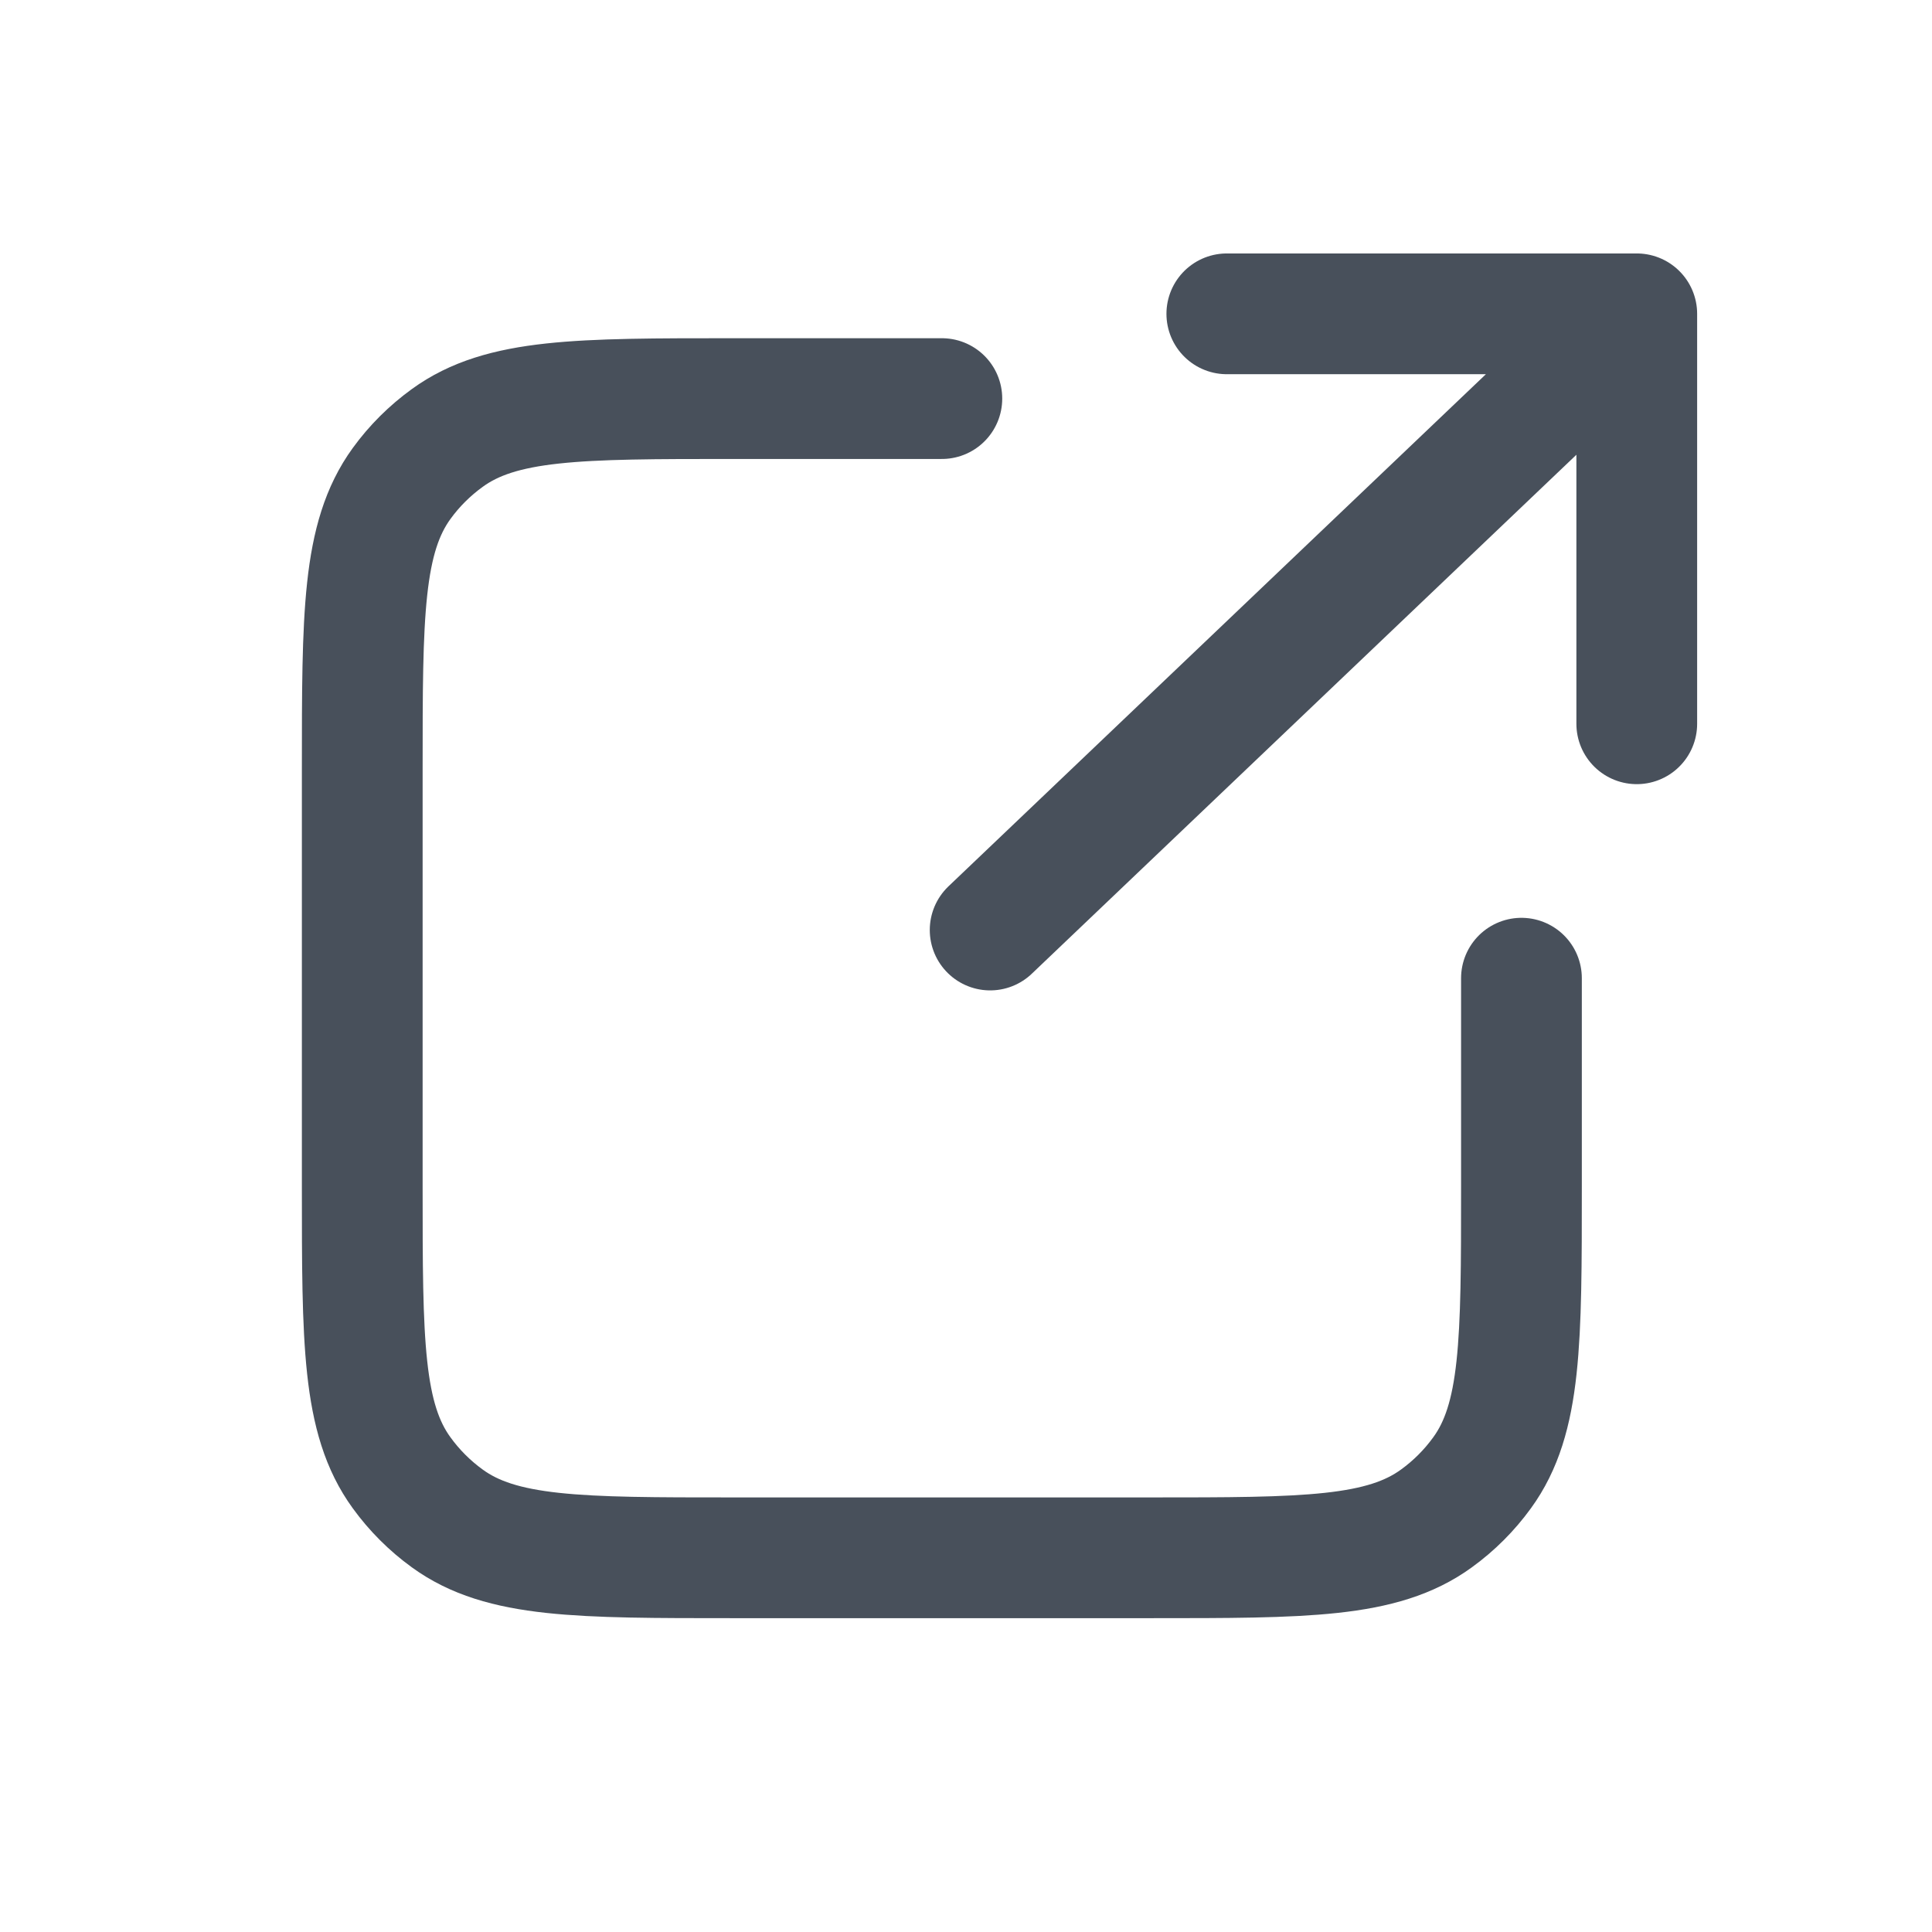
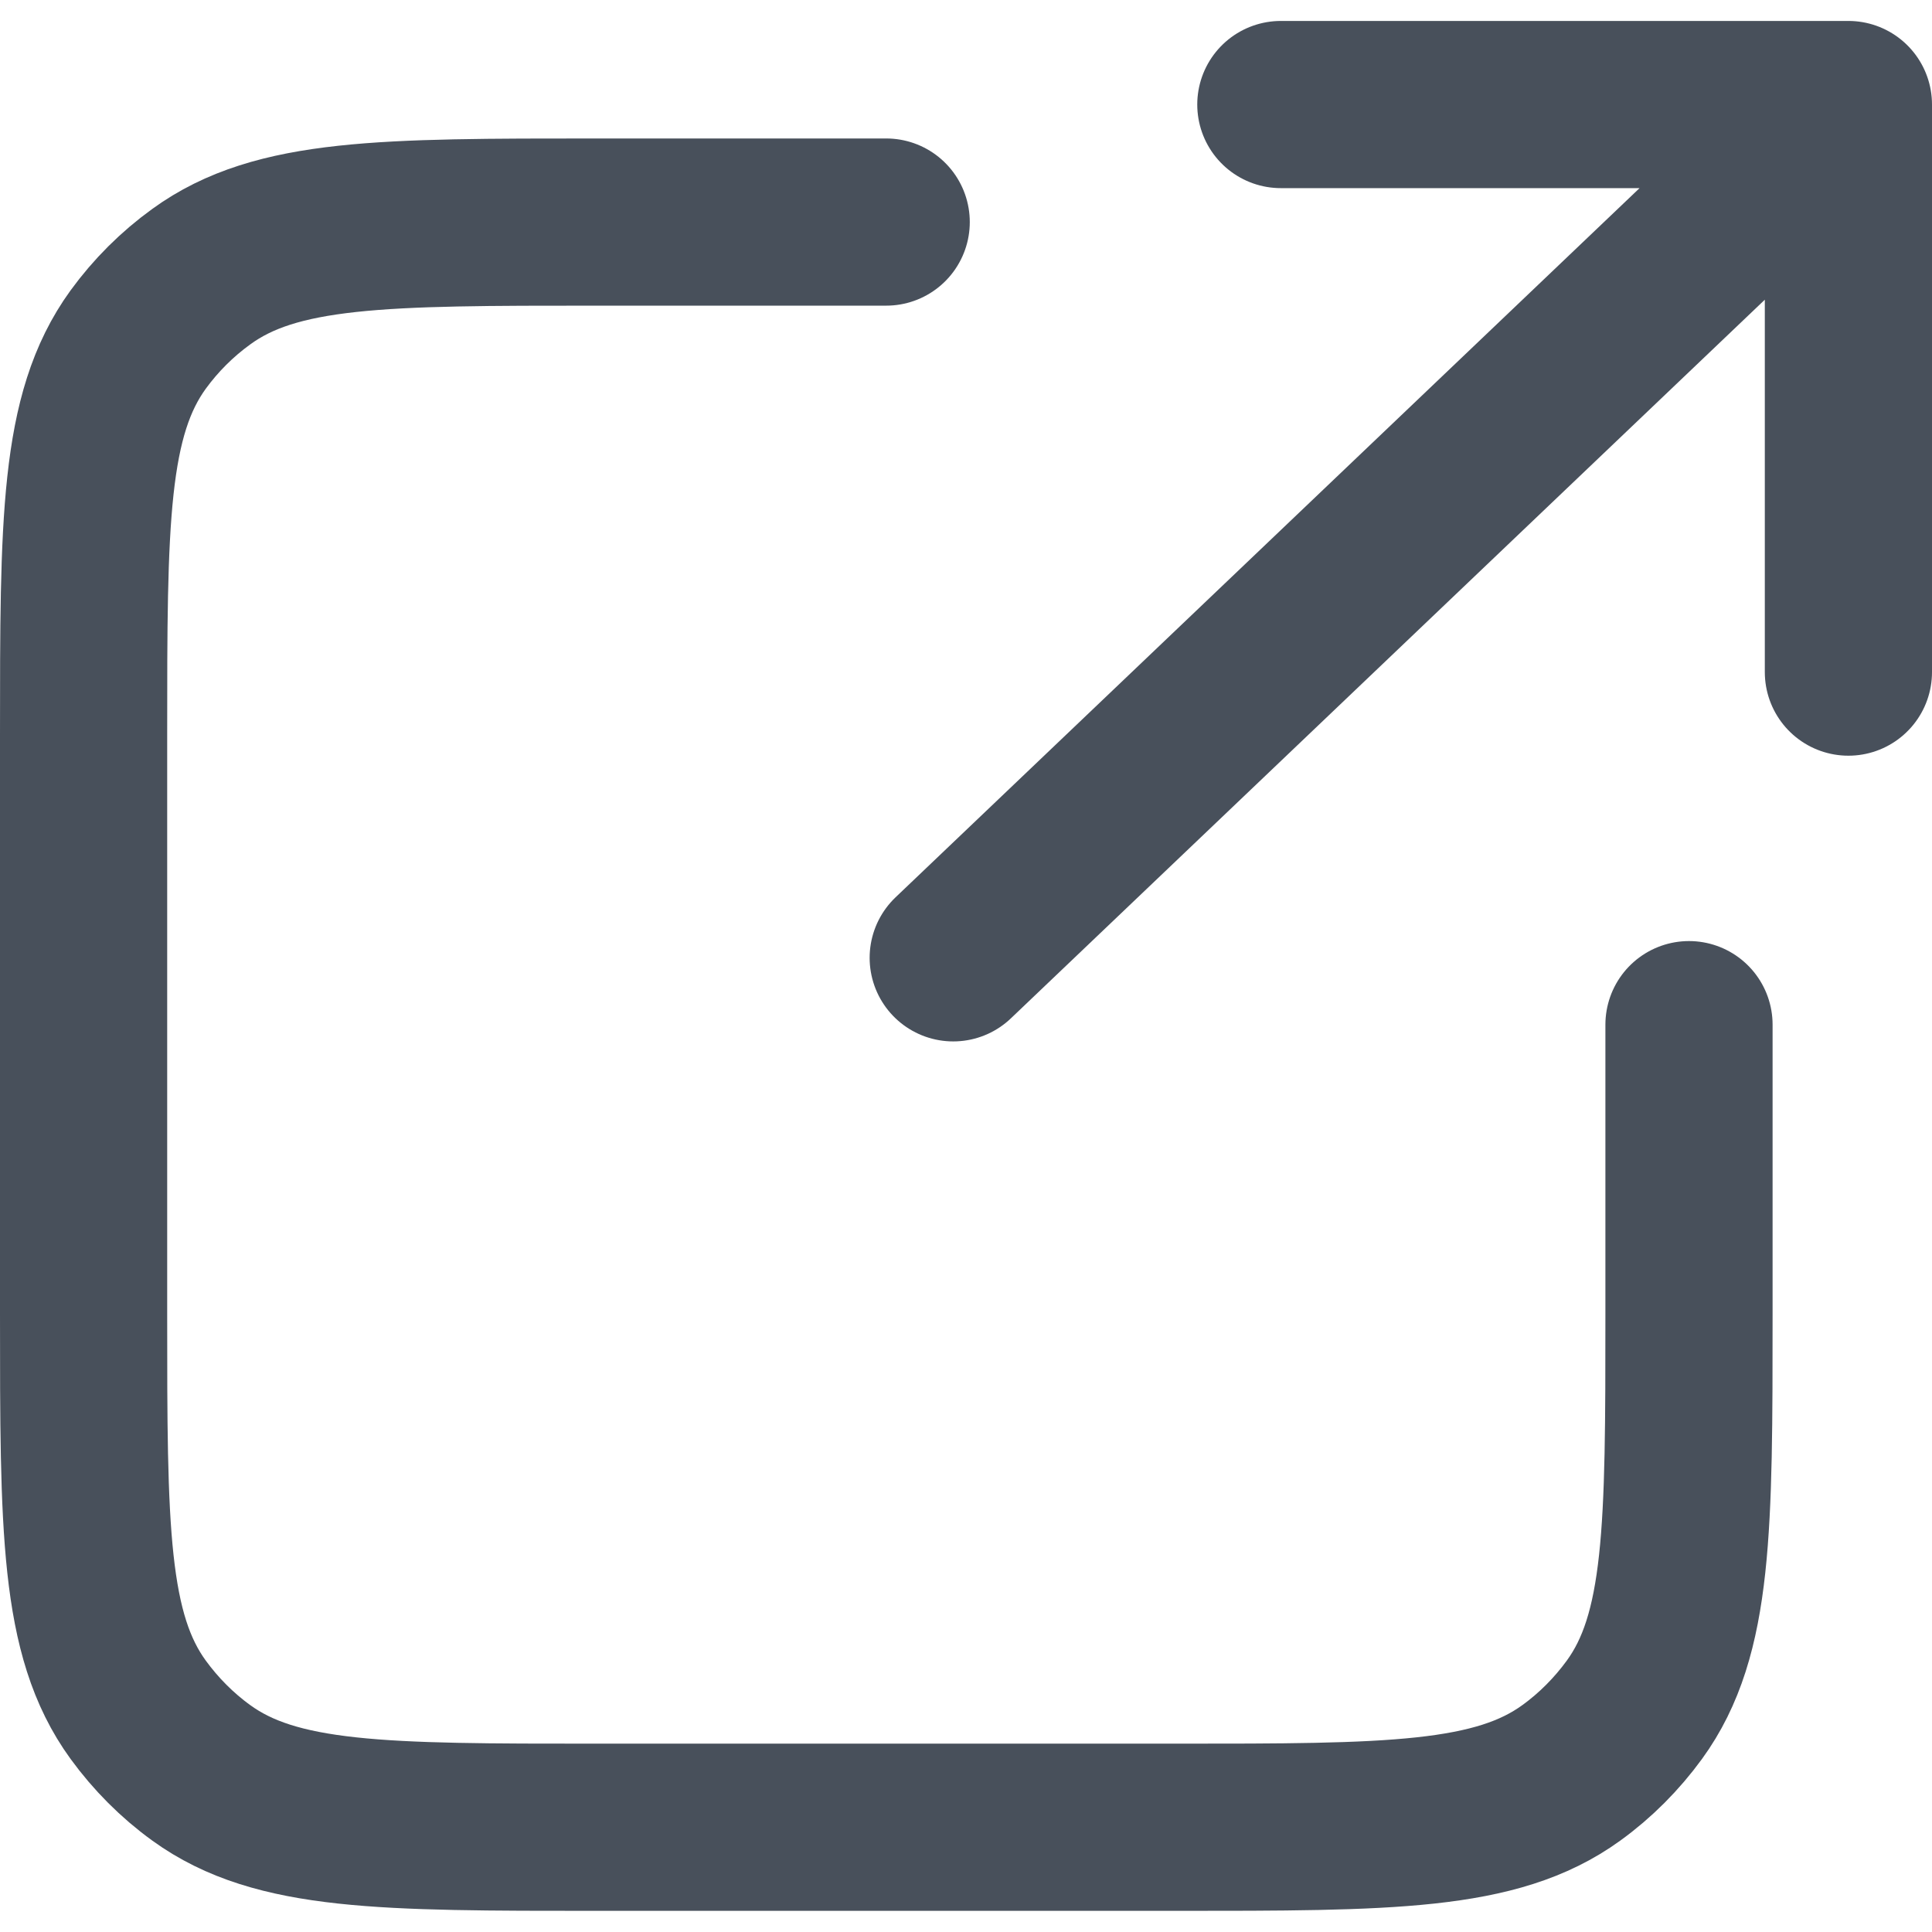
- <svg xmlns="http://www.w3.org/2000/svg" width="16" height="16" viewBox="0 0 16 16" fill="none">
-   <path d="M7.8 3.301L6.072 3.301C4.792 3.301 4.152 3.301 3.704 3.627C3.559 3.732 3.431 3.859 3.326 4.004C3 4.453 3 5.093 3 6.373V9.829C3 11.109 3 11.749 3.326 12.197C3.431 12.342 3.559 12.47 3.704 12.575C4.152 12.901 4.792 12.901 6.072 12.901H9.528C10.808 12.901 11.448 12.901 11.896 12.575C12.041 12.47 12.169 12.342 12.274 12.197C12.6 11.749 12.6 11.109 12.6 9.829V8.101" stroke="#48505B" stroke-linecap="round" />
-   <path d="M8.2 7.702L13.555 2.599M13.555 2.599L13.555 5.994M13.555 2.599L10.16 2.599" stroke="#48505B" stroke-linecap="round" stroke-linejoin="round" />
+ <svg xmlns="http://www.w3.org/2000/svg" width="14" height="14" viewBox="0 0 9.453 9.248" fill="none">
+   <path d="M4.336 0.984L2.923 0.984C1.875 0.984 1.352 0.984 0.985 1.251C0.866 1.337 0.762 1.441 0.676 1.559C0.409 1.927 0.409 2.45 0.409 3.497V6.325C0.409 7.372 0.409 7.896 0.676 8.263C0.762 8.381 0.866 8.486 0.985 8.572C1.352 8.838 1.875 8.838 2.923 8.838H5.75C6.797 8.838 7.321 8.838 7.688 8.572C7.807 8.486 7.911 8.381 7.997 8.263C8.264 7.896 8.264 7.372 8.264 6.325V4.911" stroke="#48505B" stroke-width="0.818" stroke-linecap="round" />
+   <path d="M4.664 4.584L9.044 0.409M9.044 0.409L9.044 3.186M9.044 0.409L6.267 0.409" stroke="#48505B" stroke-width="0.818" stroke-linecap="round" stroke-linejoin="round" />
</svg>
